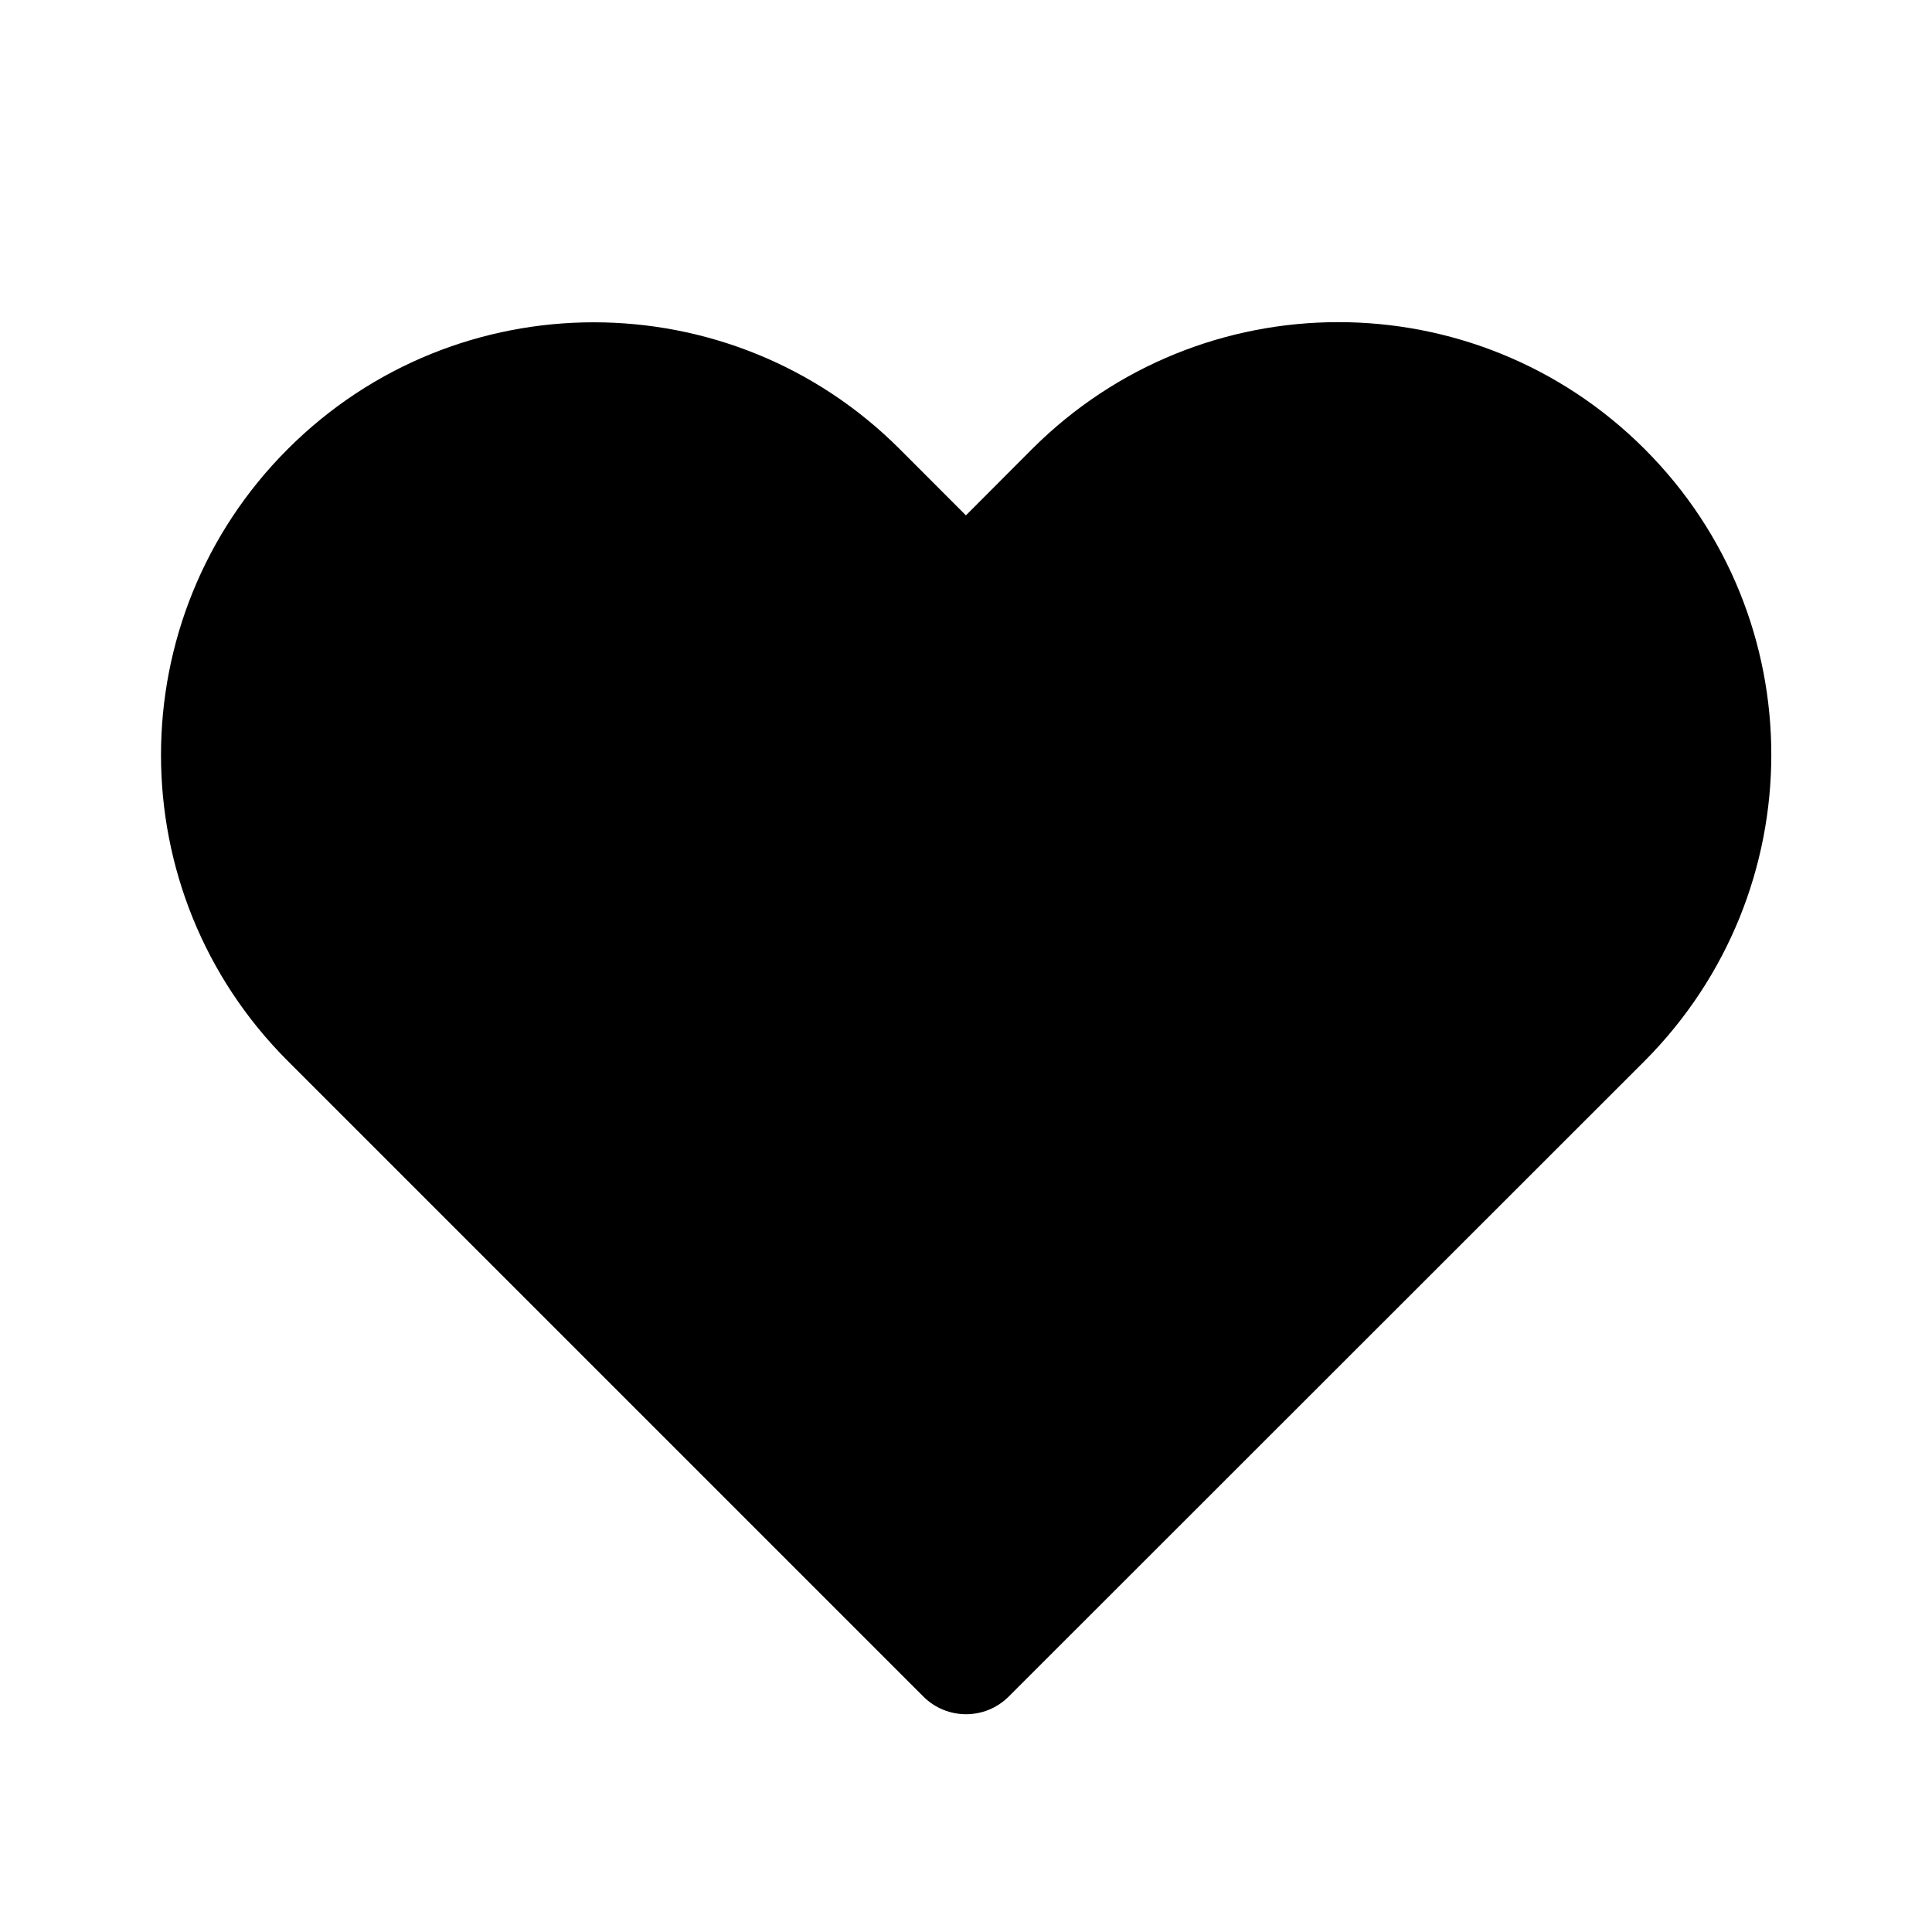
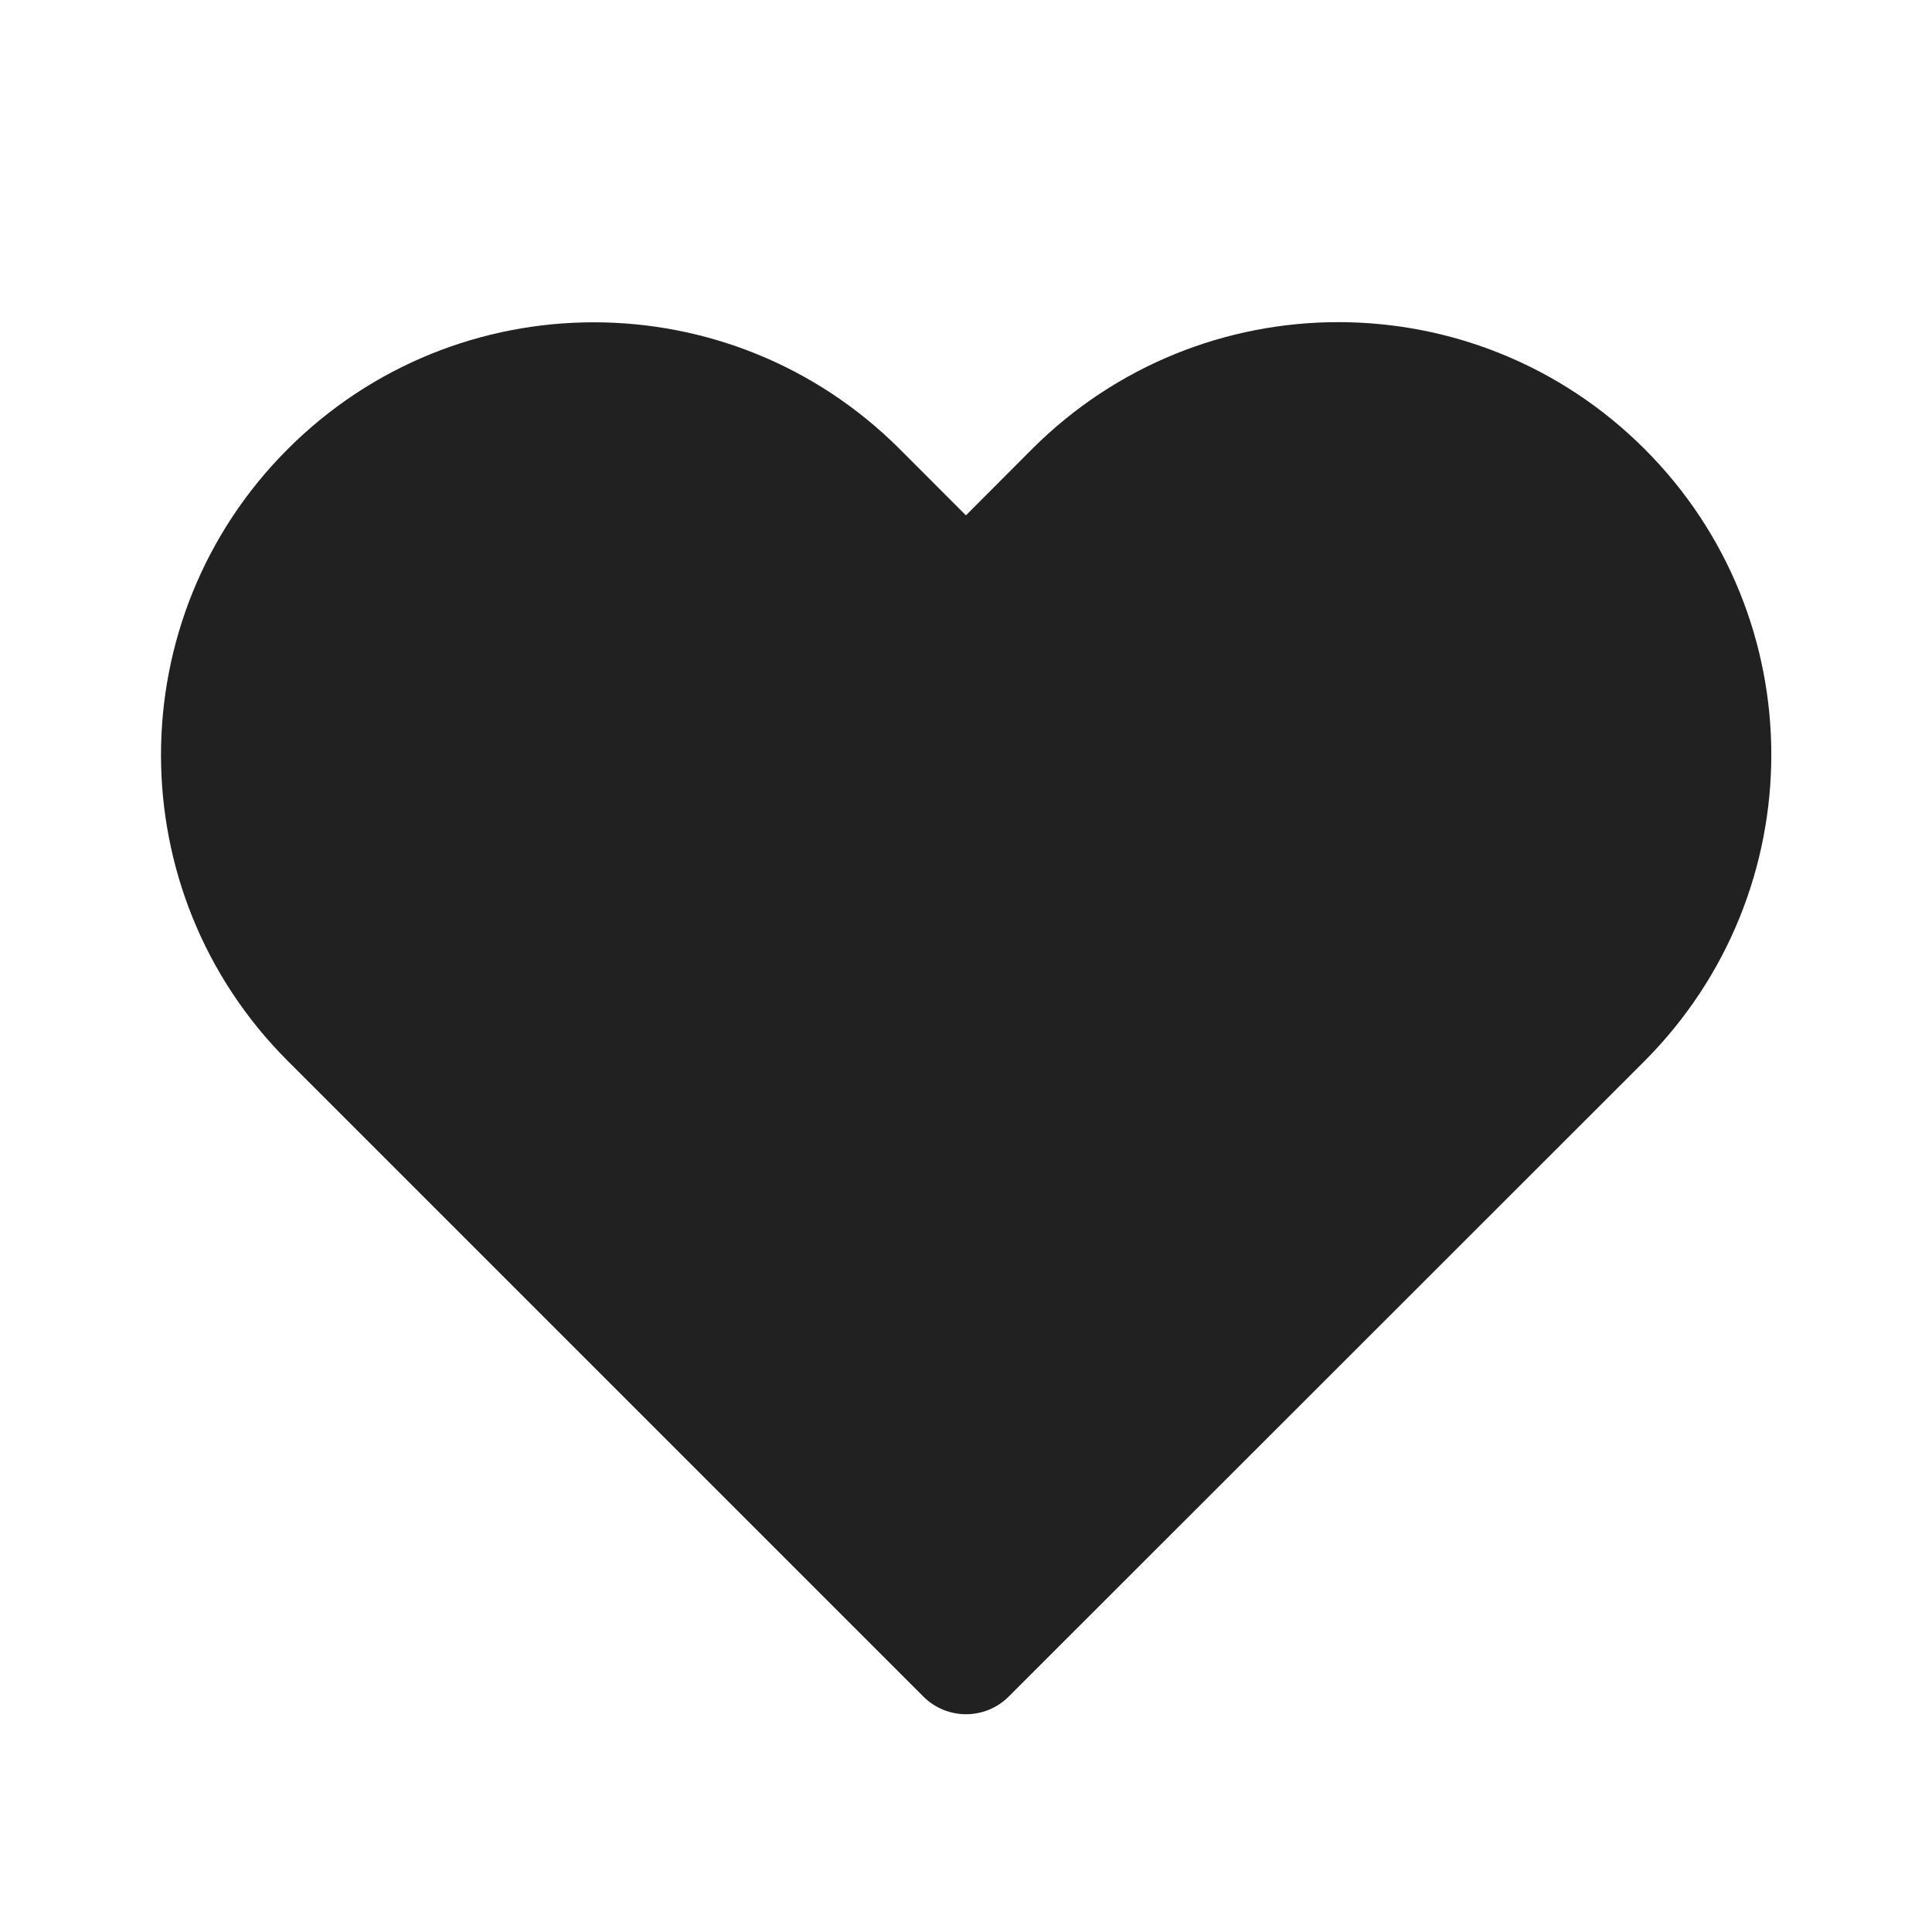
<svg xmlns="http://www.w3.org/2000/svg" width="24" height="24" viewBox="0 0 24 24" fill="none">
-   <path d="M12.82 5.579L11.999 6.402L11.176 5.578C9.077 3.479 5.674 3.479 3.575 5.578C1.475 7.677 1.475 11.081 3.575 13.18L11.47 21.075C11.763 21.368 12.238 21.368 12.531 21.075L20.432 13.178C22.526 11.072 22.53 7.679 20.431 5.579C18.328 3.476 14.923 3.476 12.82 5.579Z" fill="currentColor" />
+   <path d="M12.82 5.579L11.999 6.402L11.176 5.578C9.077 3.479 5.674 3.479 3.575 5.578C1.475 7.677 1.475 11.081 3.575 13.18L11.47 21.075C11.763 21.368 12.238 21.368 12.531 21.075L20.432 13.178C22.526 11.072 22.53 7.679 20.431 5.579C18.328 3.476 14.923 3.476 12.82 5.579Z" fill="#212121" />
</svg>
